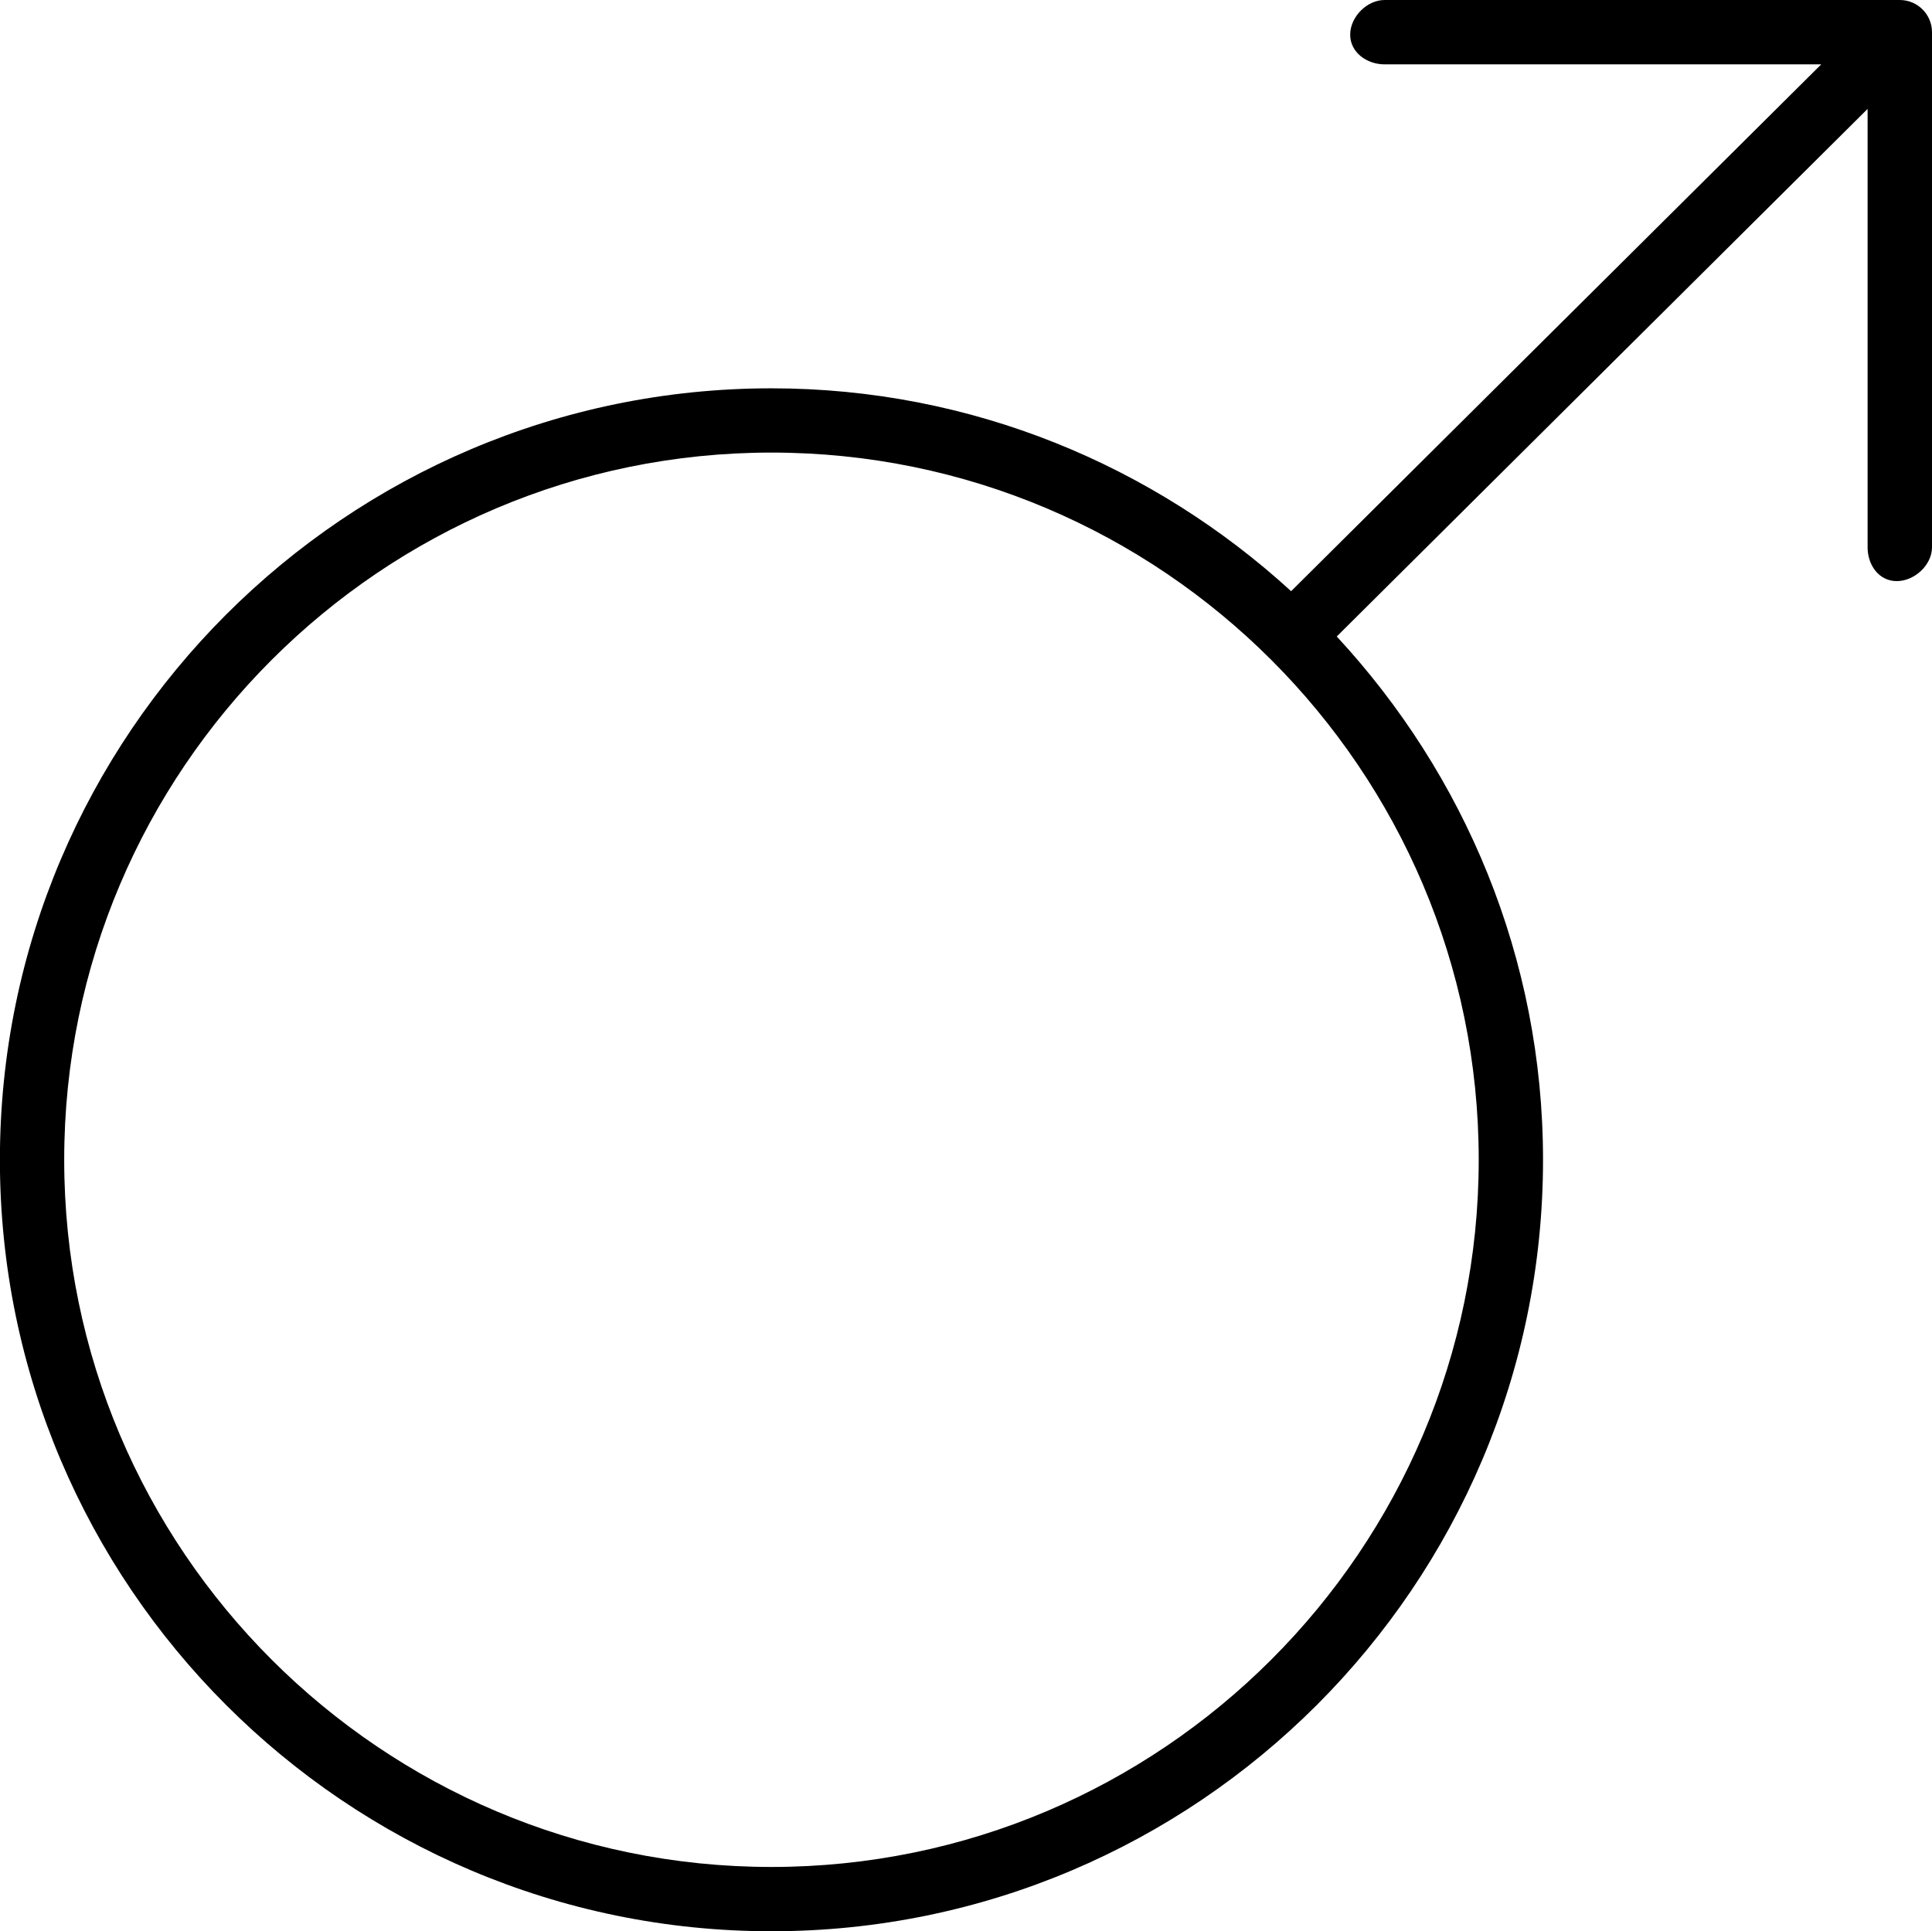
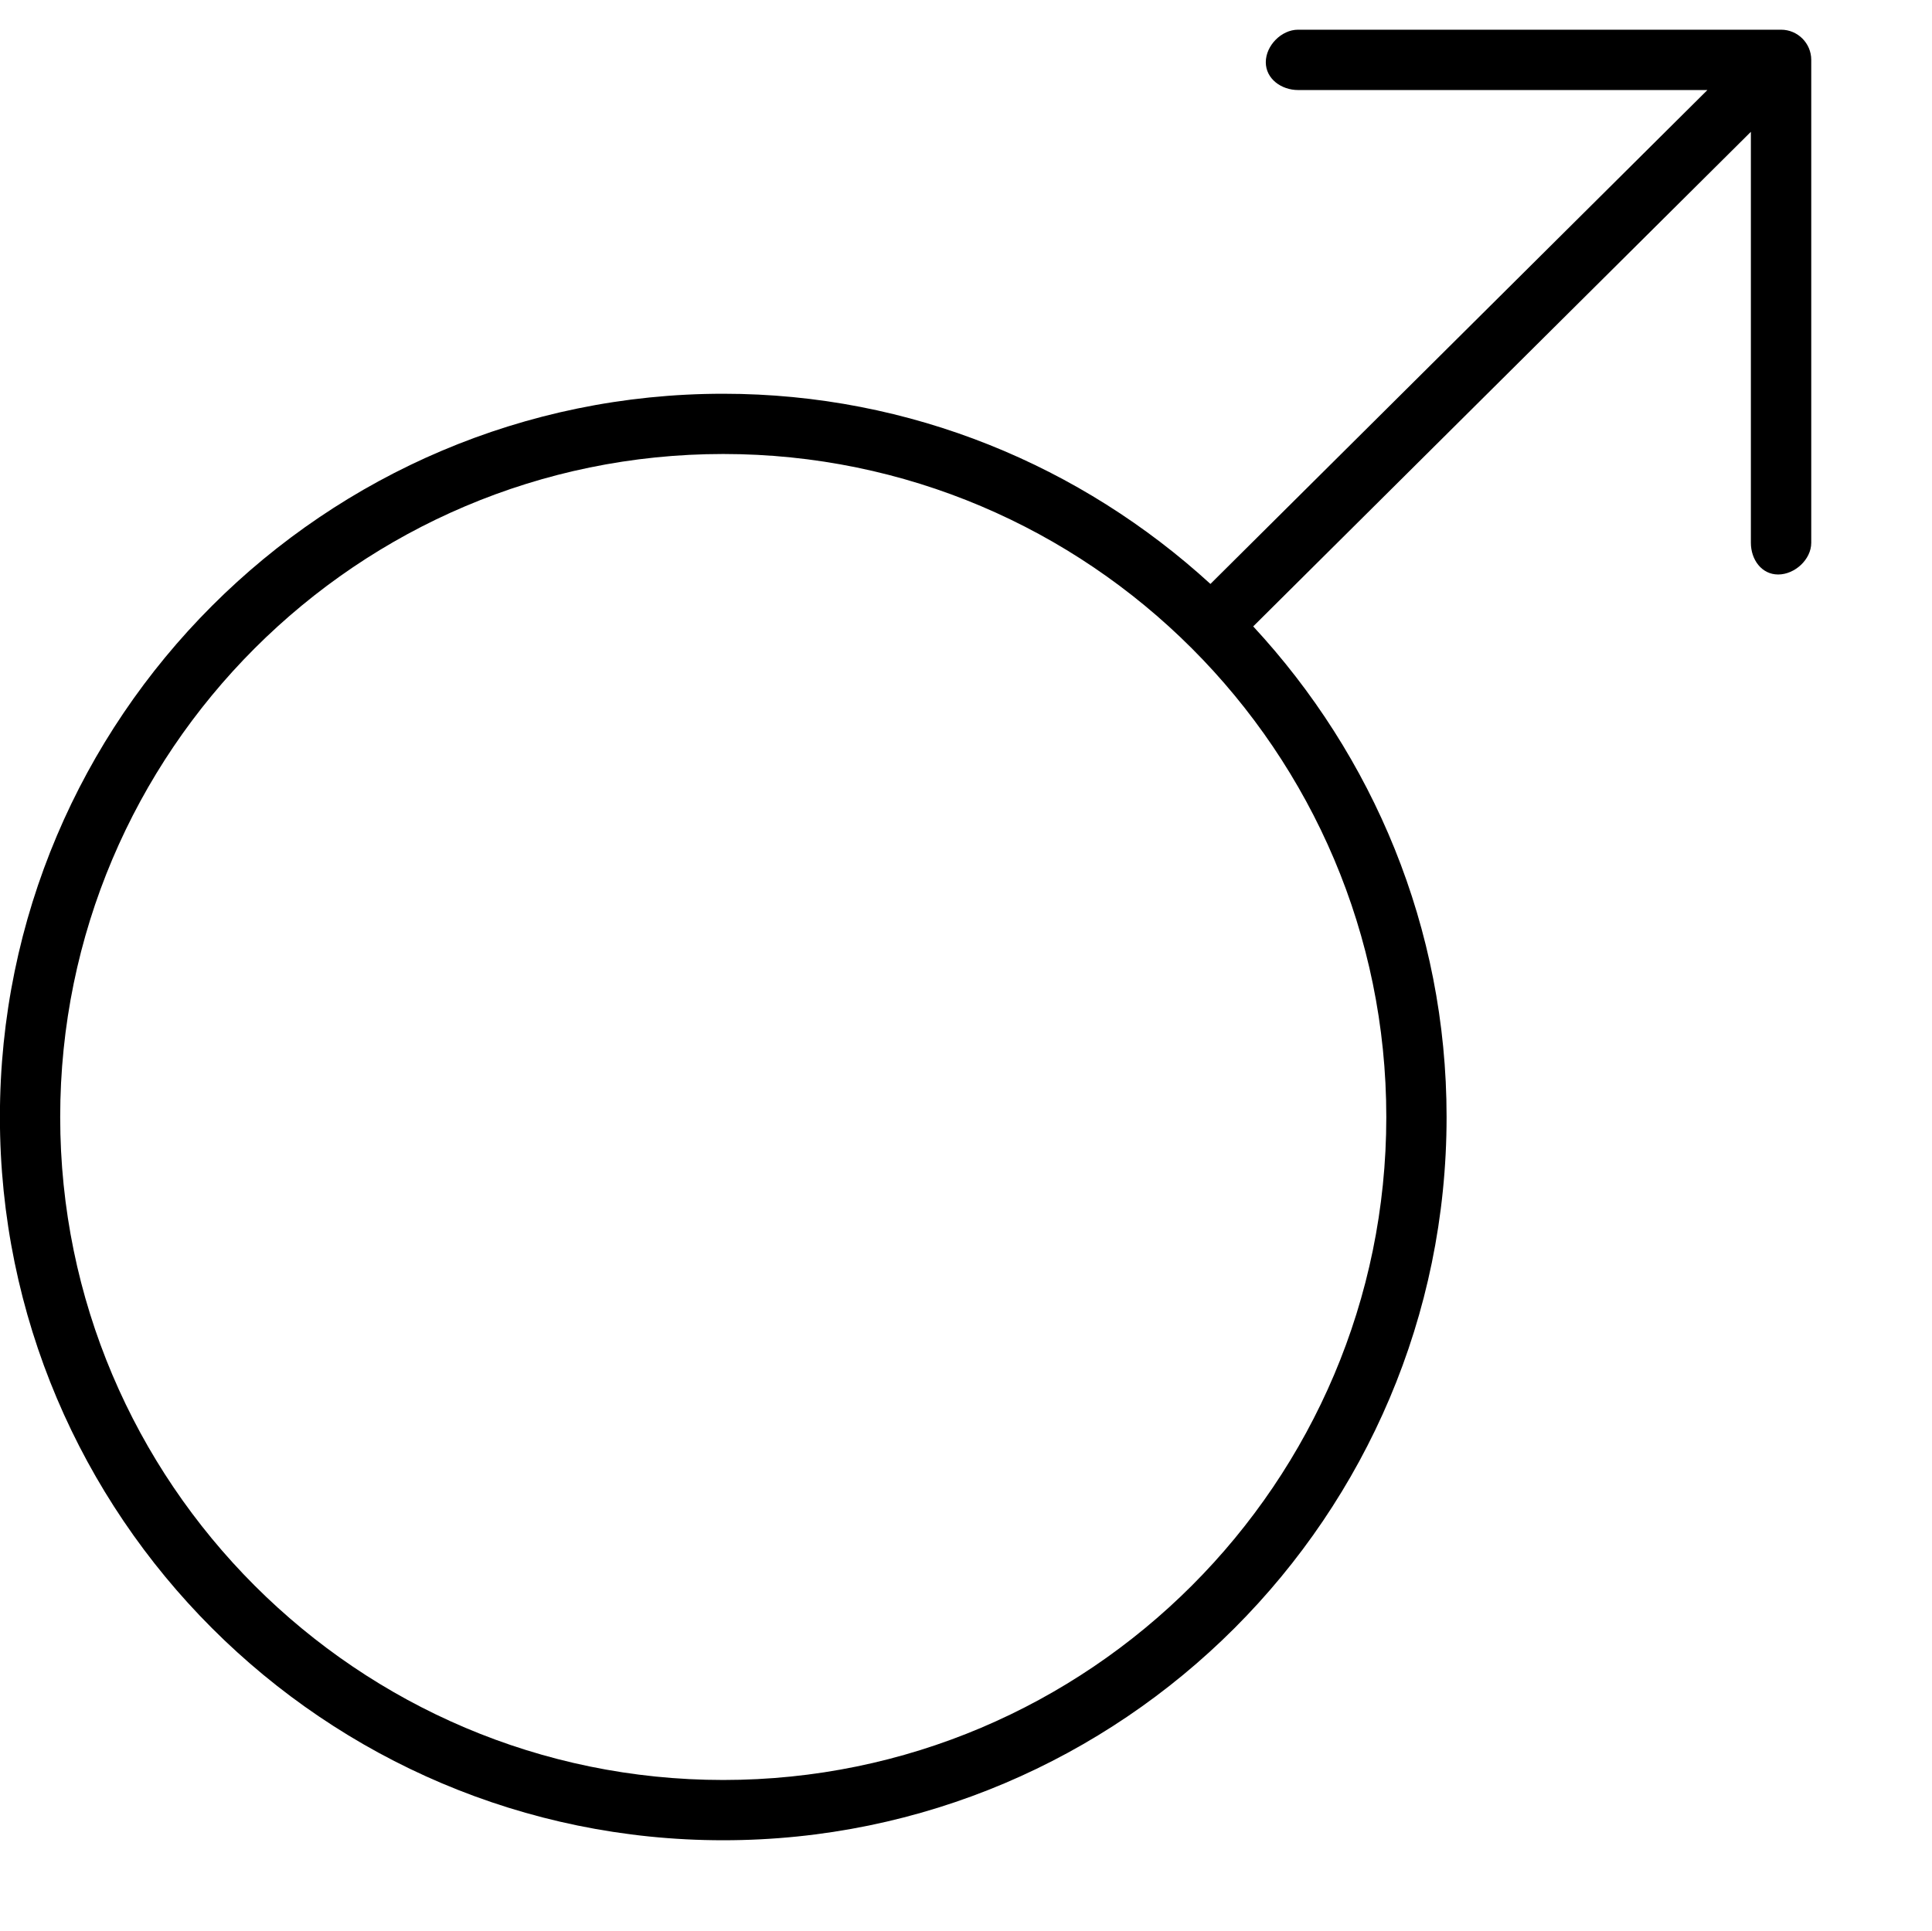
- <svg xmlns="http://www.w3.org/2000/svg" preserveAspectRatio="xMidYMid" width="60" height="59.97" viewBox="0 0 60 59.97">
-   <defs>
-     <style>
-       .cls-1 {
-         
-         fill-rule: evenodd;
-       }
-     </style>
-   </defs>
-   <path d="M58.904,18.049 C58.352,18.049 58.000,17.551 58.000,16.999 L58.000,3.383 L41.514,19.769 C45.476,24.045 47.920,29.747 47.920,36.023 C47.920,49.235 37.170,59.984 23.958,59.984 C10.746,59.984 -0.003,49.235 -0.003,36.023 C-0.003,22.811 10.746,12.061 23.958,12.061 C30.178,12.061 35.833,14.463 40.097,18.362 L56.560,1.999 L43.000,1.999 C42.449,1.999 41.931,1.629 41.931,1.078 C41.931,0.526 42.449,-0.000 43.000,-0.000 L59.000,-0.000 C59.551,-0.000 60.000,0.448 60.000,0.999 L60.000,16.999 C60.000,17.551 59.455,18.049 58.904,18.049 ZM23.958,14.057 C11.847,14.057 1.994,23.911 1.994,36.023 C1.994,48.133 11.847,57.987 23.958,57.987 C36.070,57.987 45.923,48.133 45.923,36.023 C45.923,23.911 36.070,14.057 23.958,14.057 Z" class="cls-1" />
+ <svg xmlns="http://www.w3.org/2000/svg" preserveAspectRatio="xMidYMid" width="60" height="59.97" viewBox="0 0 64 62">
+   <path d="M58.904,18.049 C58.352,18.049 58.000,17.551 58.000,16.999 L58.000,3.383 L41.514,19.769 C45.476,24.045 47.920,29.747 47.920,36.023 C47.920,49.235 37.170,59.984 23.958,59.984 C10.746,59.984 -0.003,49.235 -0.003,36.023 C-0.003,22.811 10.746,12.061 23.958,12.061 C30.178,12.061 35.833,14.463 40.097,18.362 L56.560,1.999 L43.000,1.999 C42.449,1.999 41.931,1.629 41.931,1.078 C41.931,0.526 42.449,-0.000 43.000,-0.000 L59.000,-0.000 C59.551,-0.000 60.000,0.448 60.000,0.999 L60.000,16.999 C60.000,17.551 59.455,18.049 58.904,18.049 ZM23.958,14.057 C11.847,14.057 1.994,23.911 1.994,36.023 C1.994,48.133 11.847,57.987 23.958,57.987 C36.070,57.987 45.923,48.133 45.923,36.023 C45.923,23.911 36.070,14.057 23.958,14.057 Z" />
</svg>
